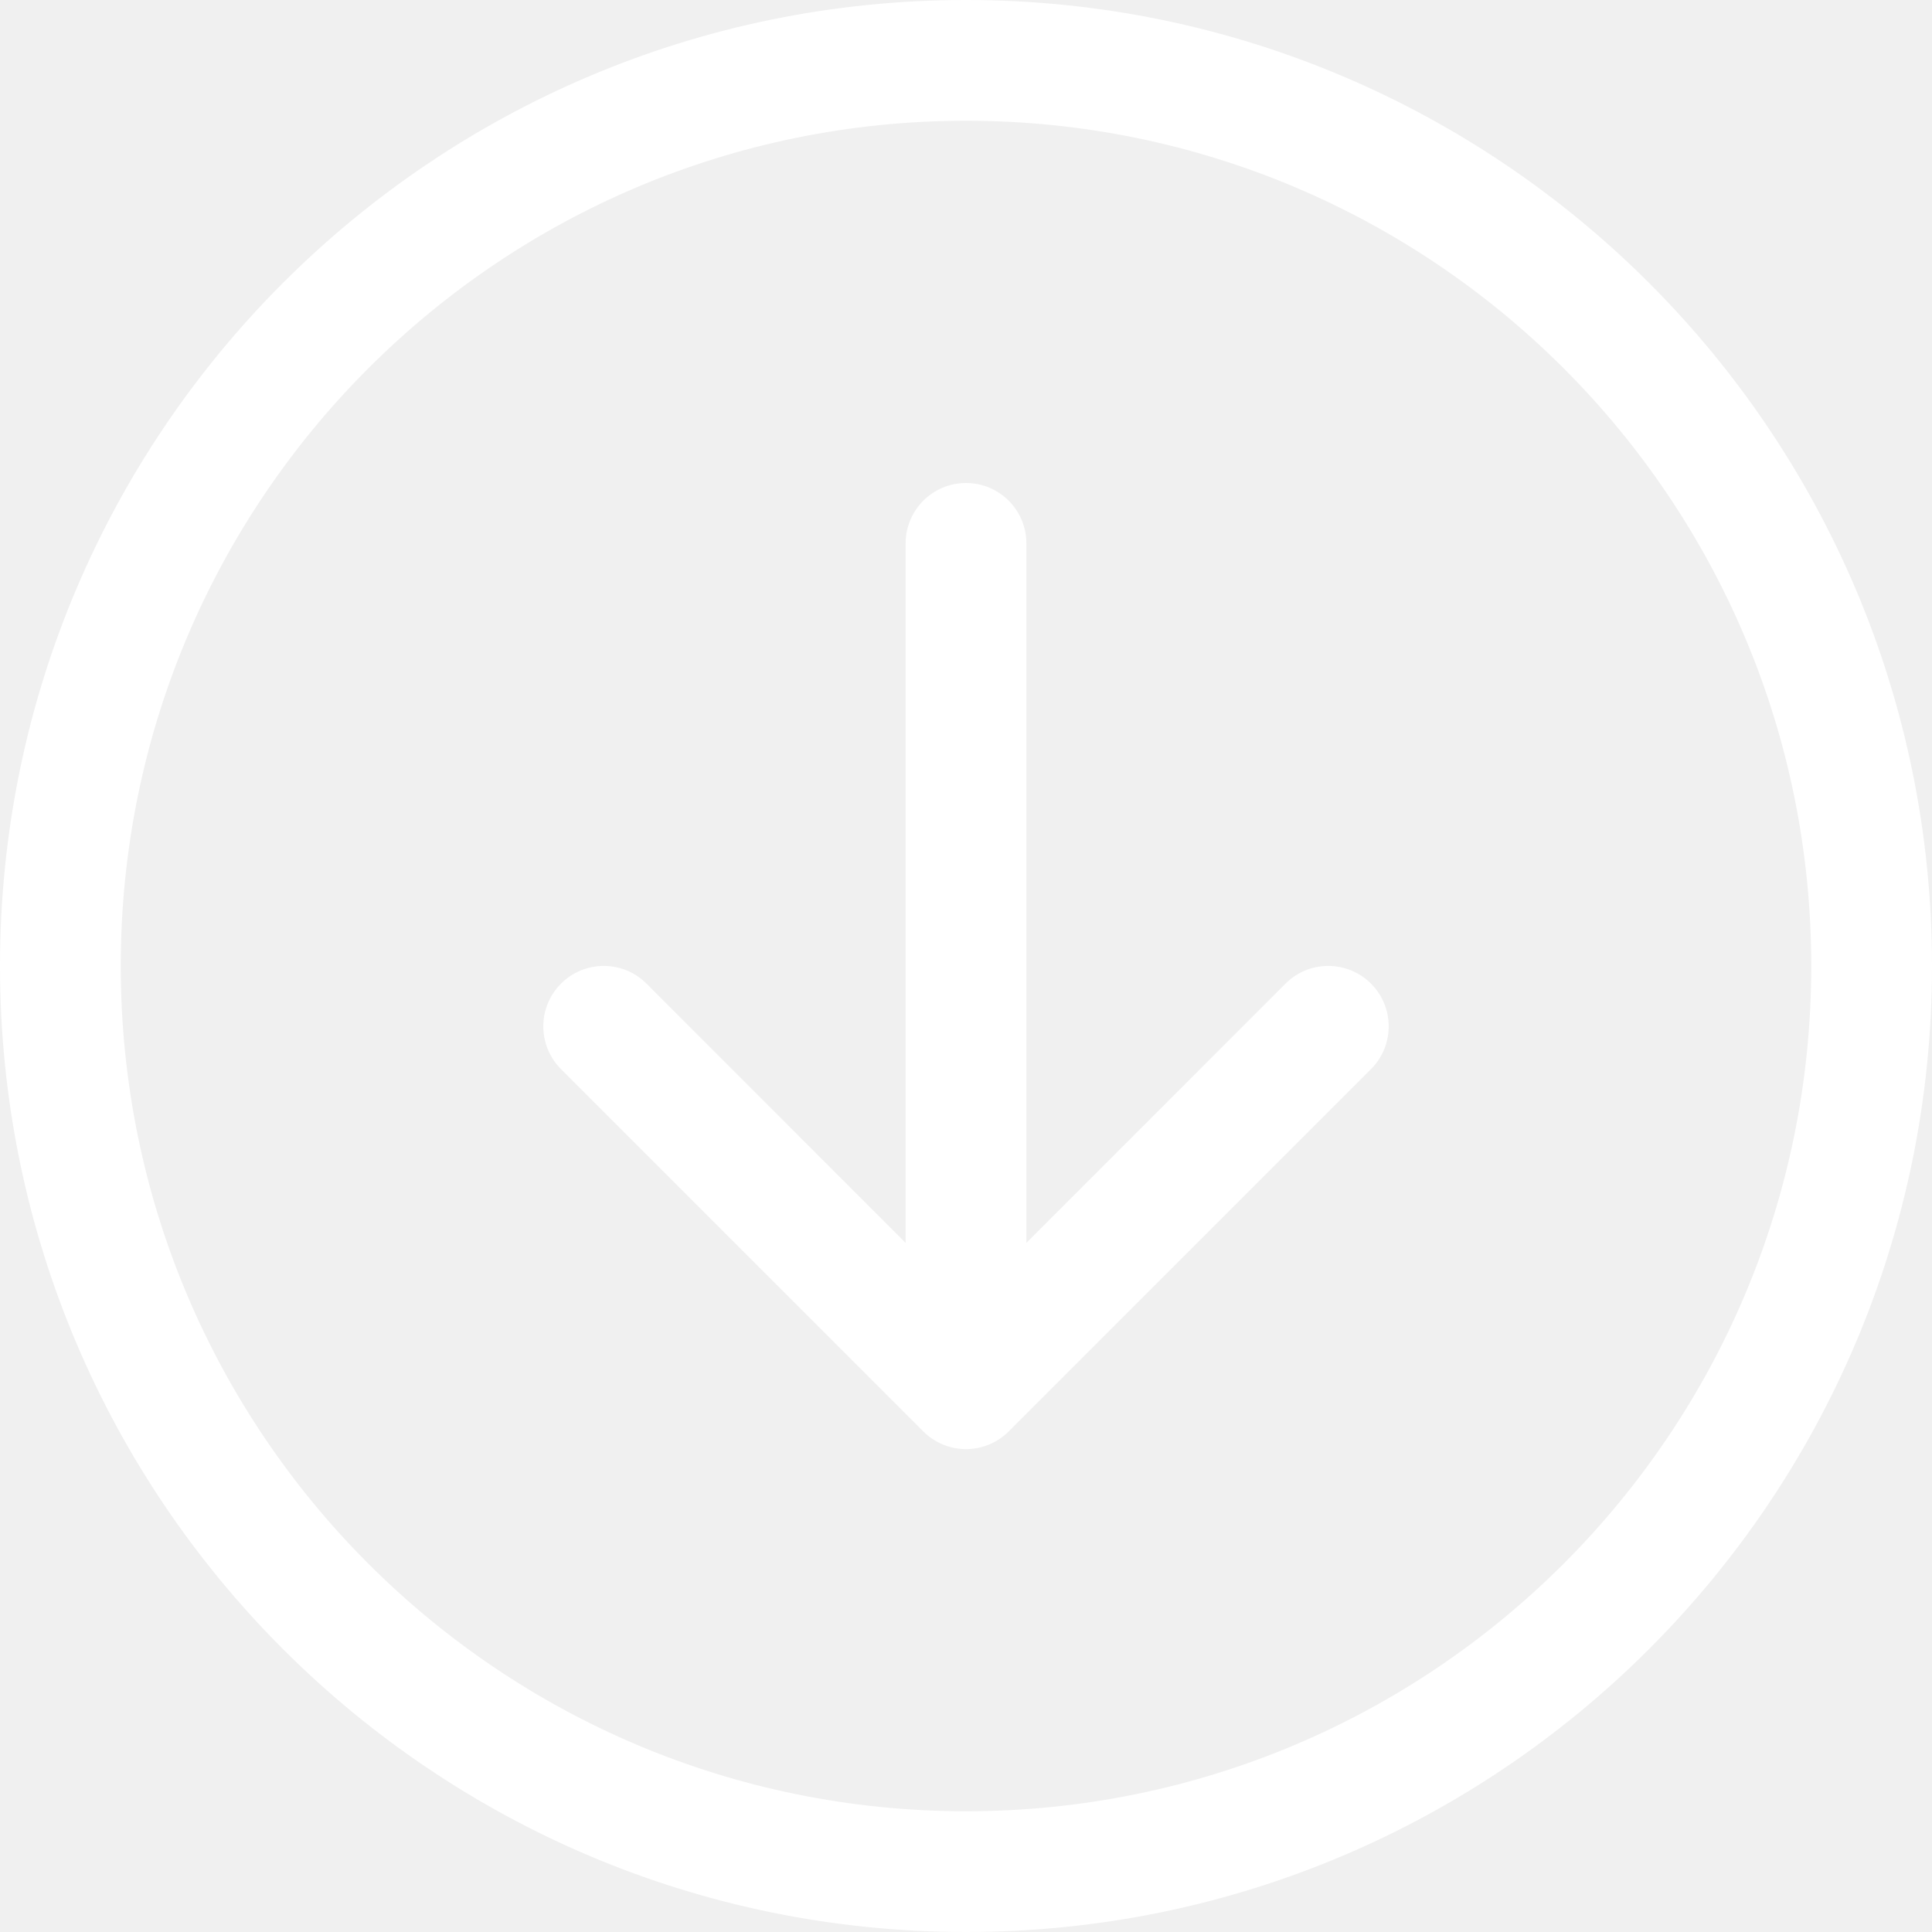
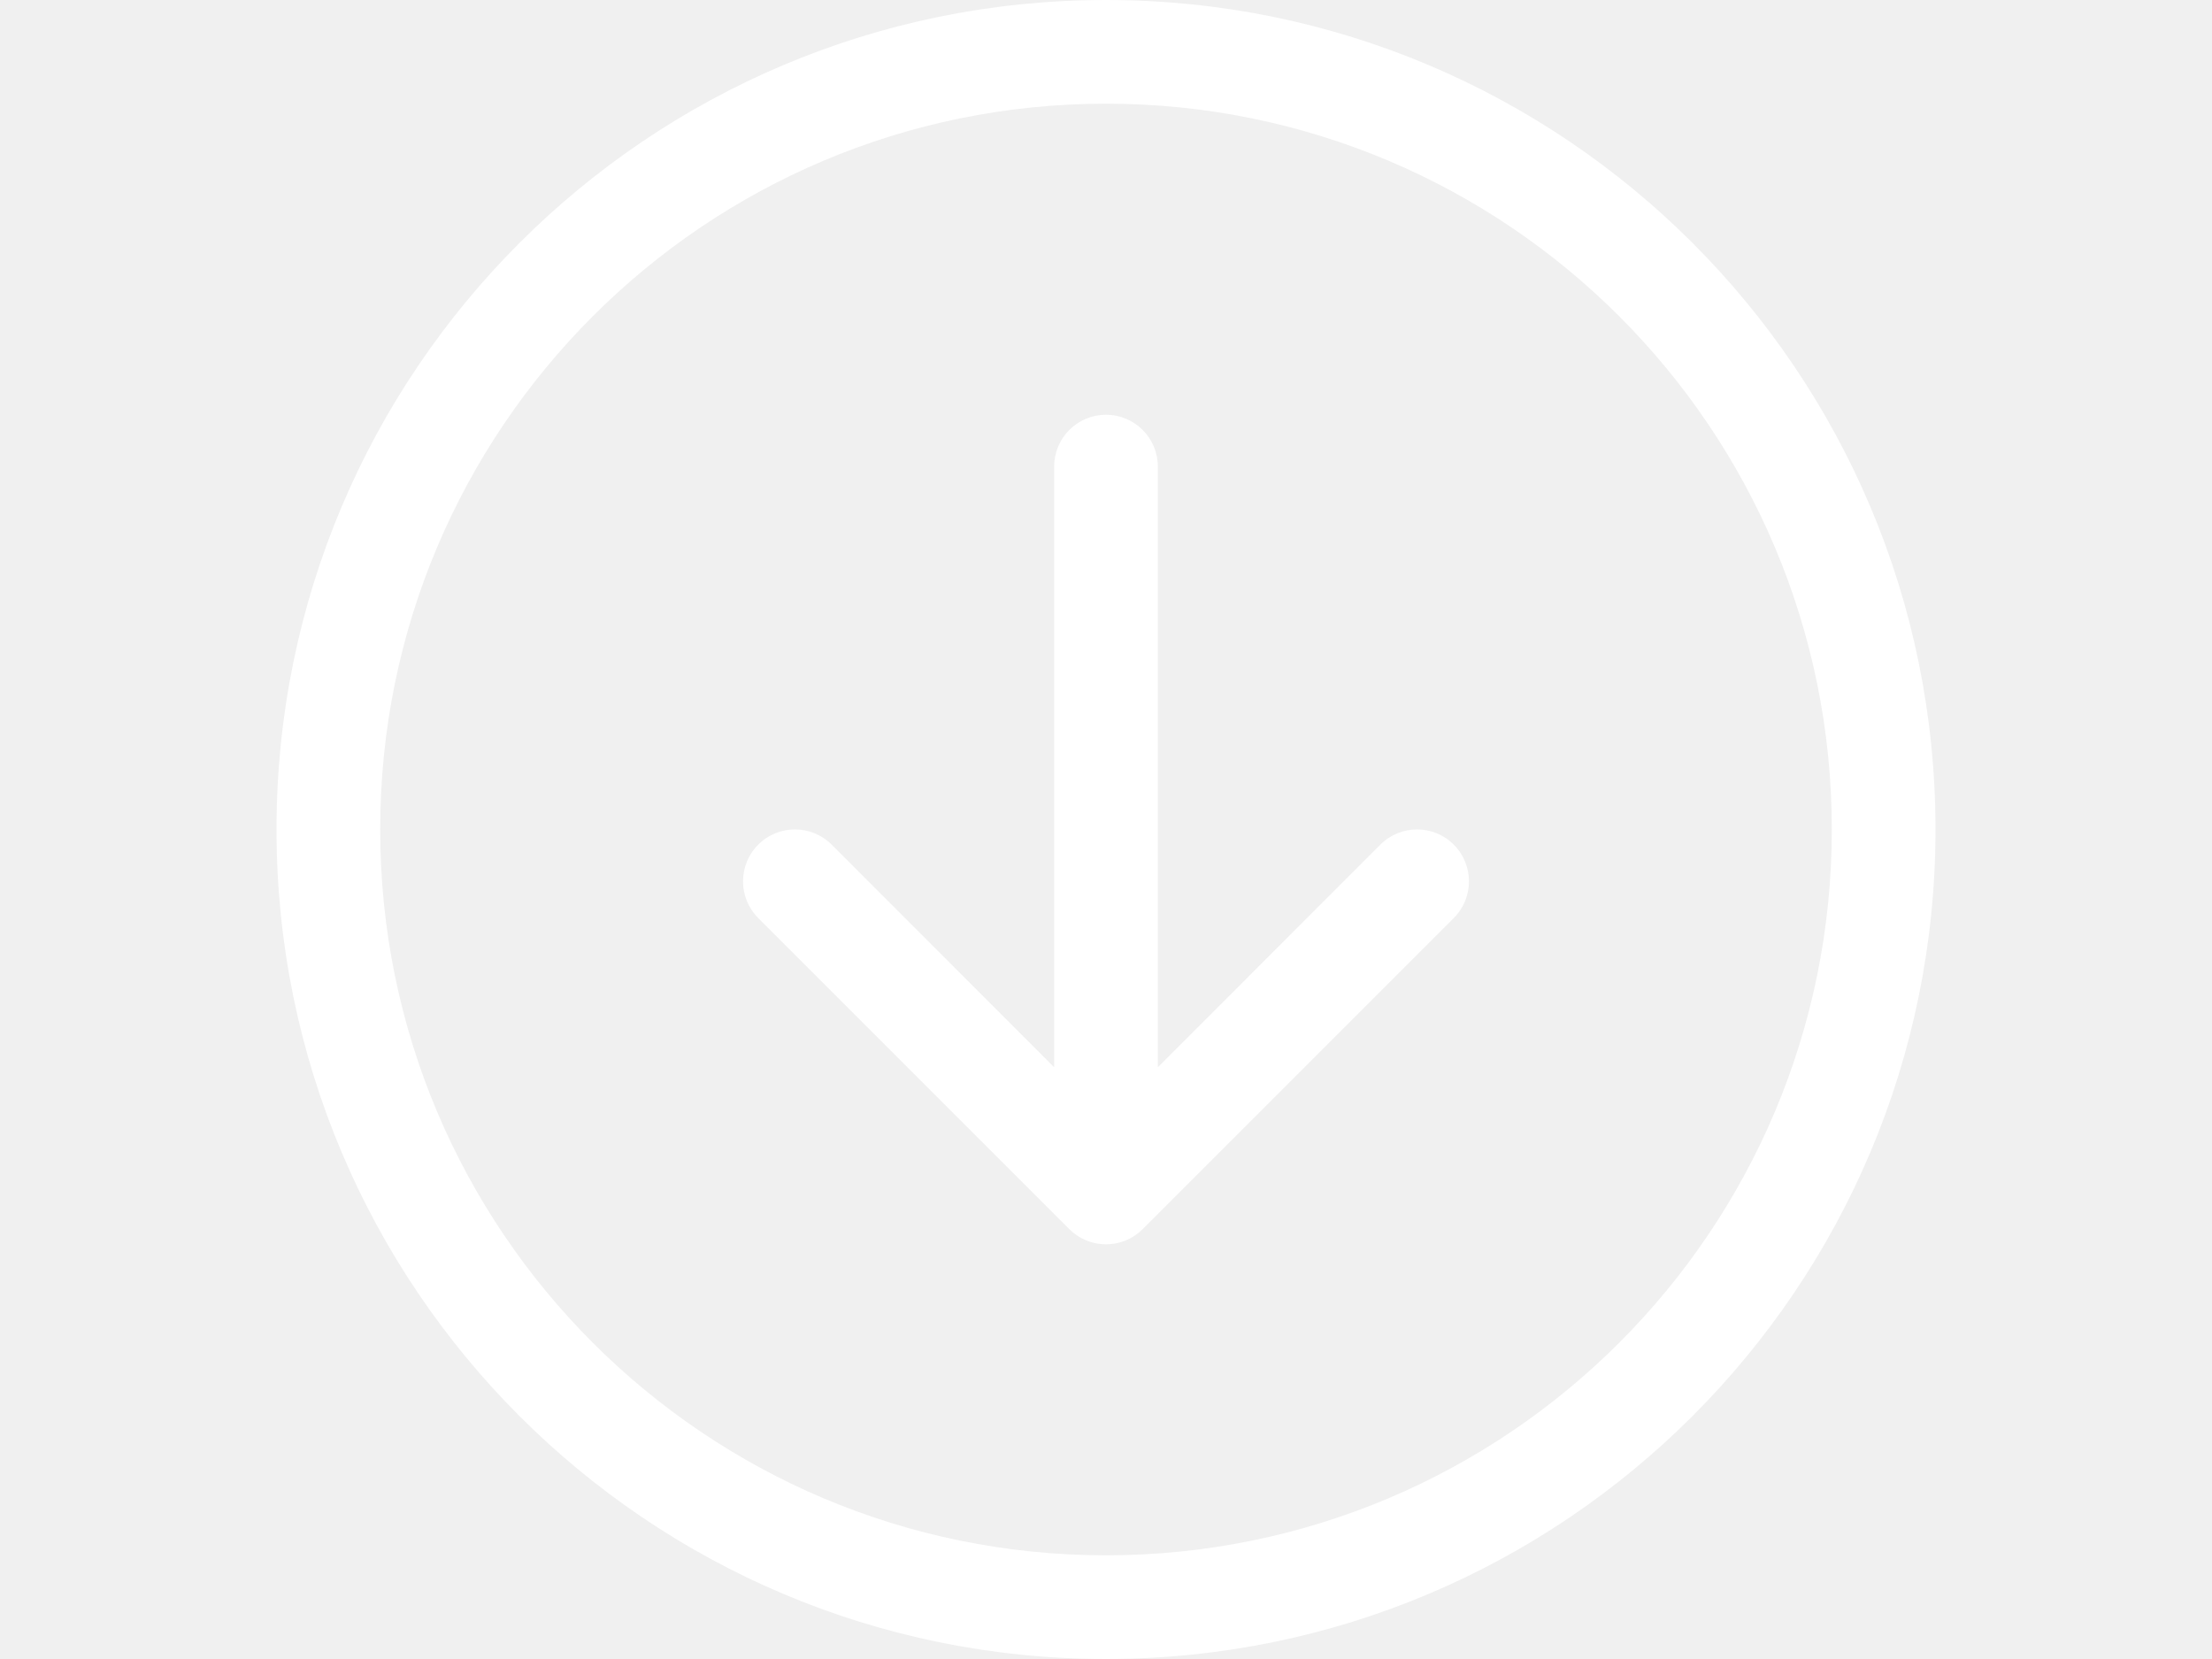
- <svg xmlns="http://www.w3.org/2000/svg" width="16" height="16" fill="#ffffff" class="bi bi-arrow-down-circle" viewBox="0 0 16 16">
+ <svg xmlns="http://www.w3.org/2000/svg" width="32" height="24" fill="#ffffff" class="bi bi-arrow-down-circle" viewBox="0 0 16 16">
  <path fill-rule="evenodd" d="M1 8a7 7 0 1 0 14 0A7 7 0 0 0 1 8zm15 0A8 8 0 1 1 0 8a8 8 0 0 1 16 0zM8.5 4.5a.5.5 0 0 0-1 0v5.793L5.354 8.146a.5.5 0 1 0-.708.708l3 3a.5.5 0 0 0 .708 0l3-3a.5.5 0 0 0-.708-.708L8.5 10.293V4.5z" />
</svg>
